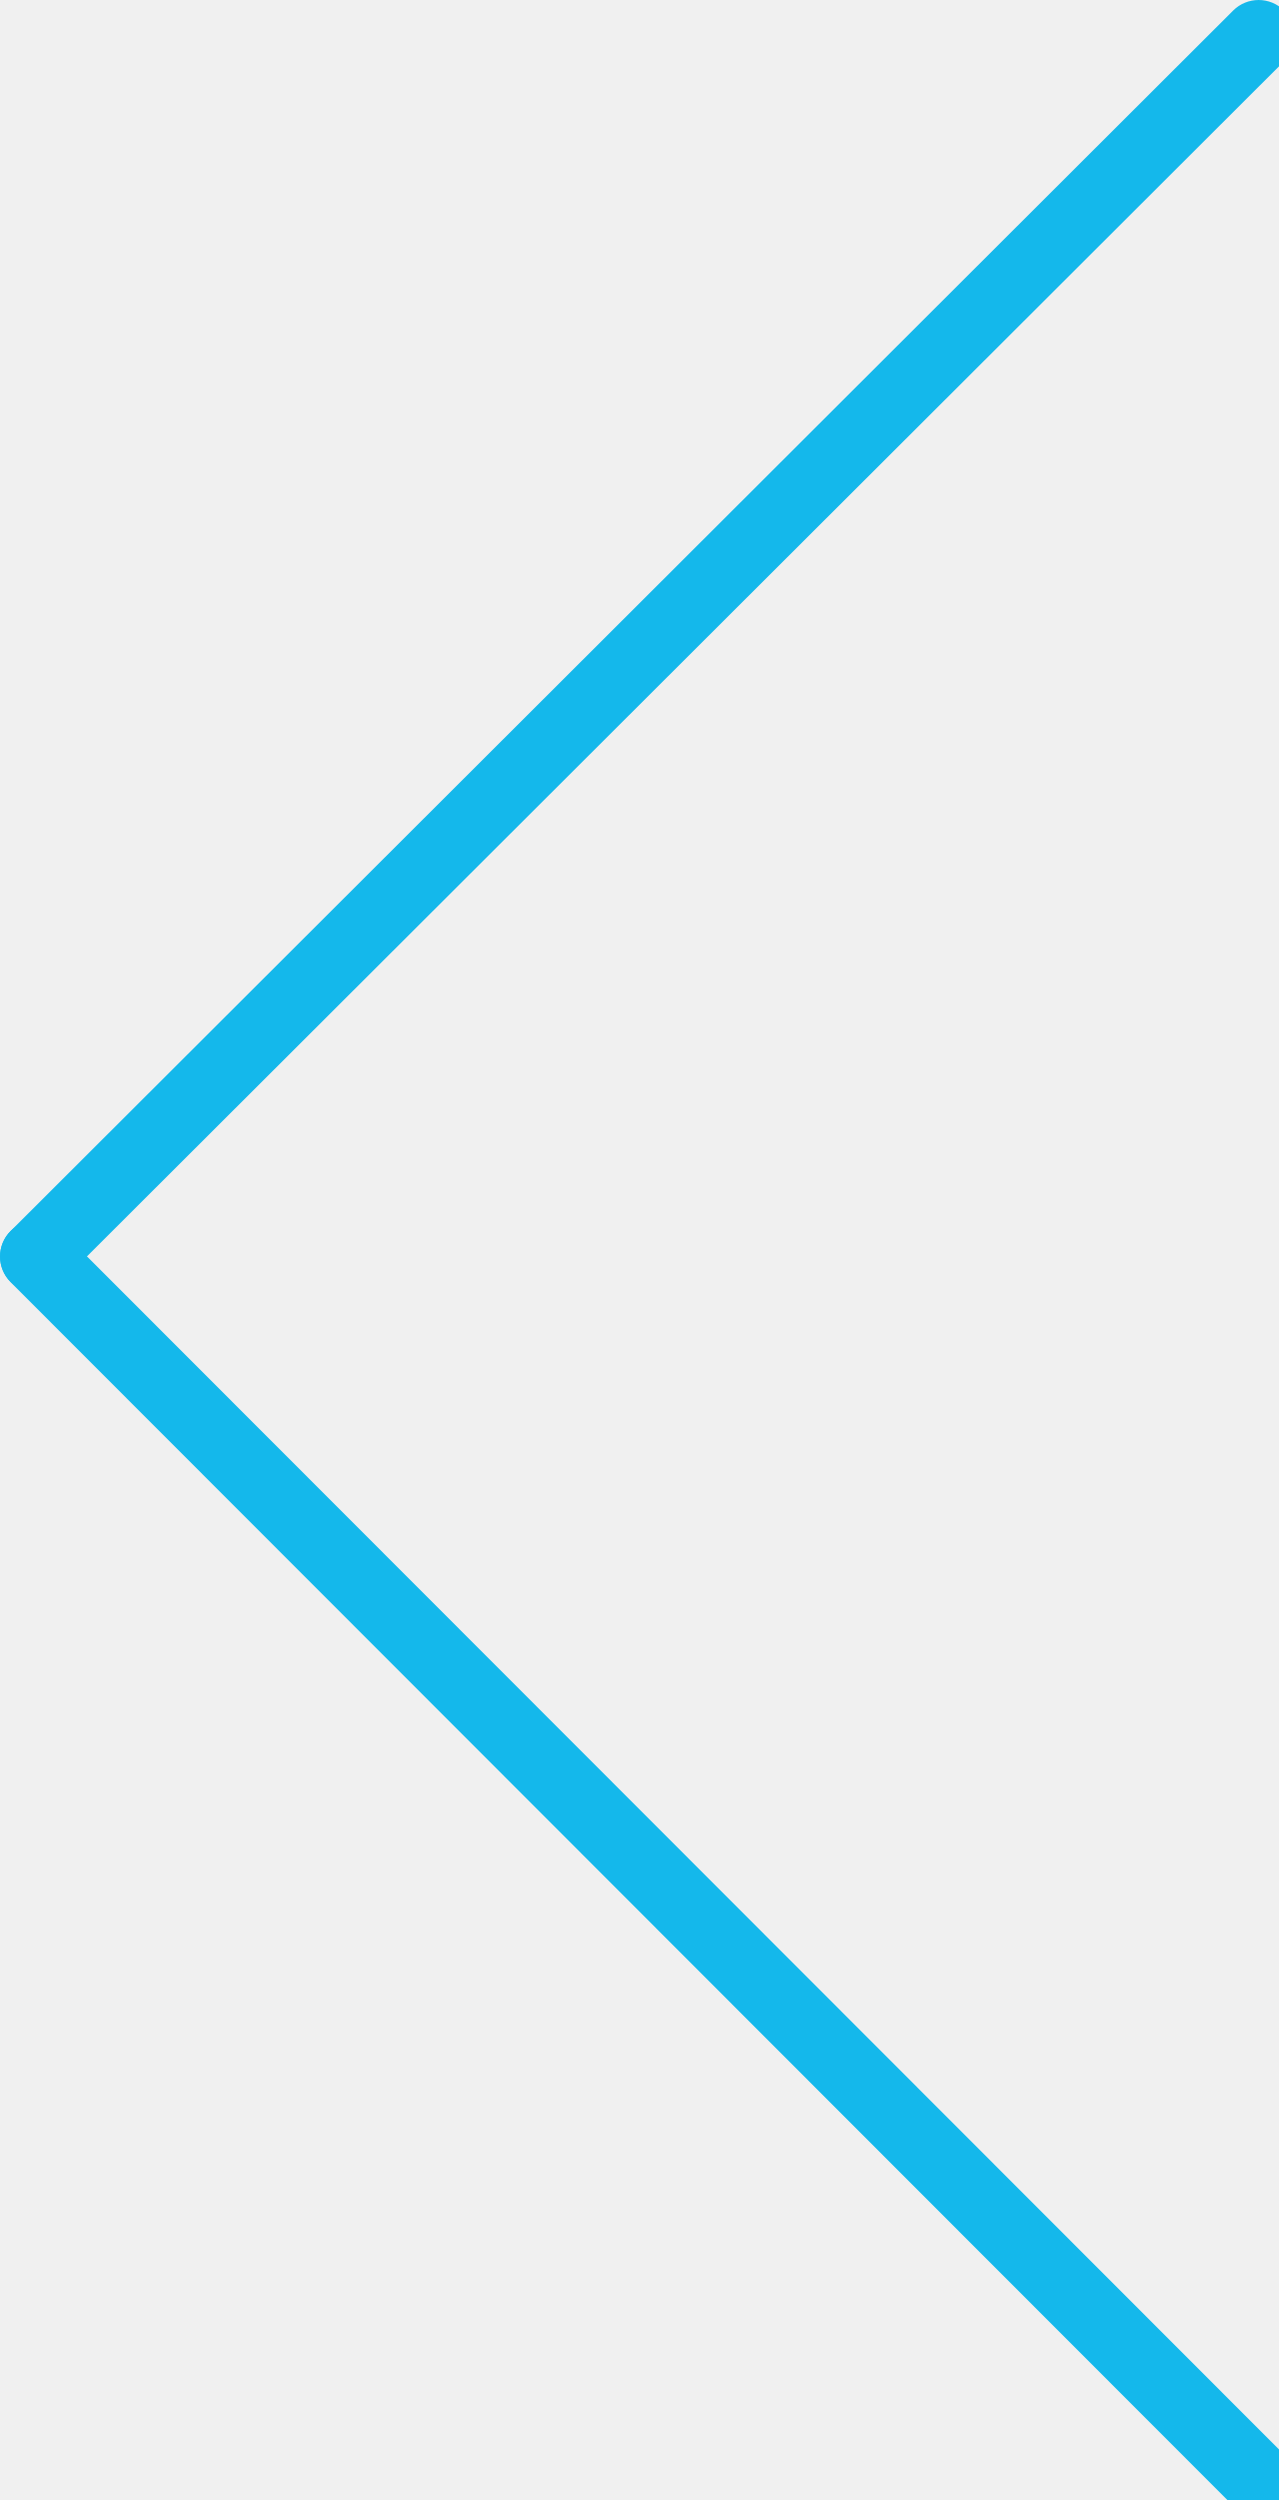
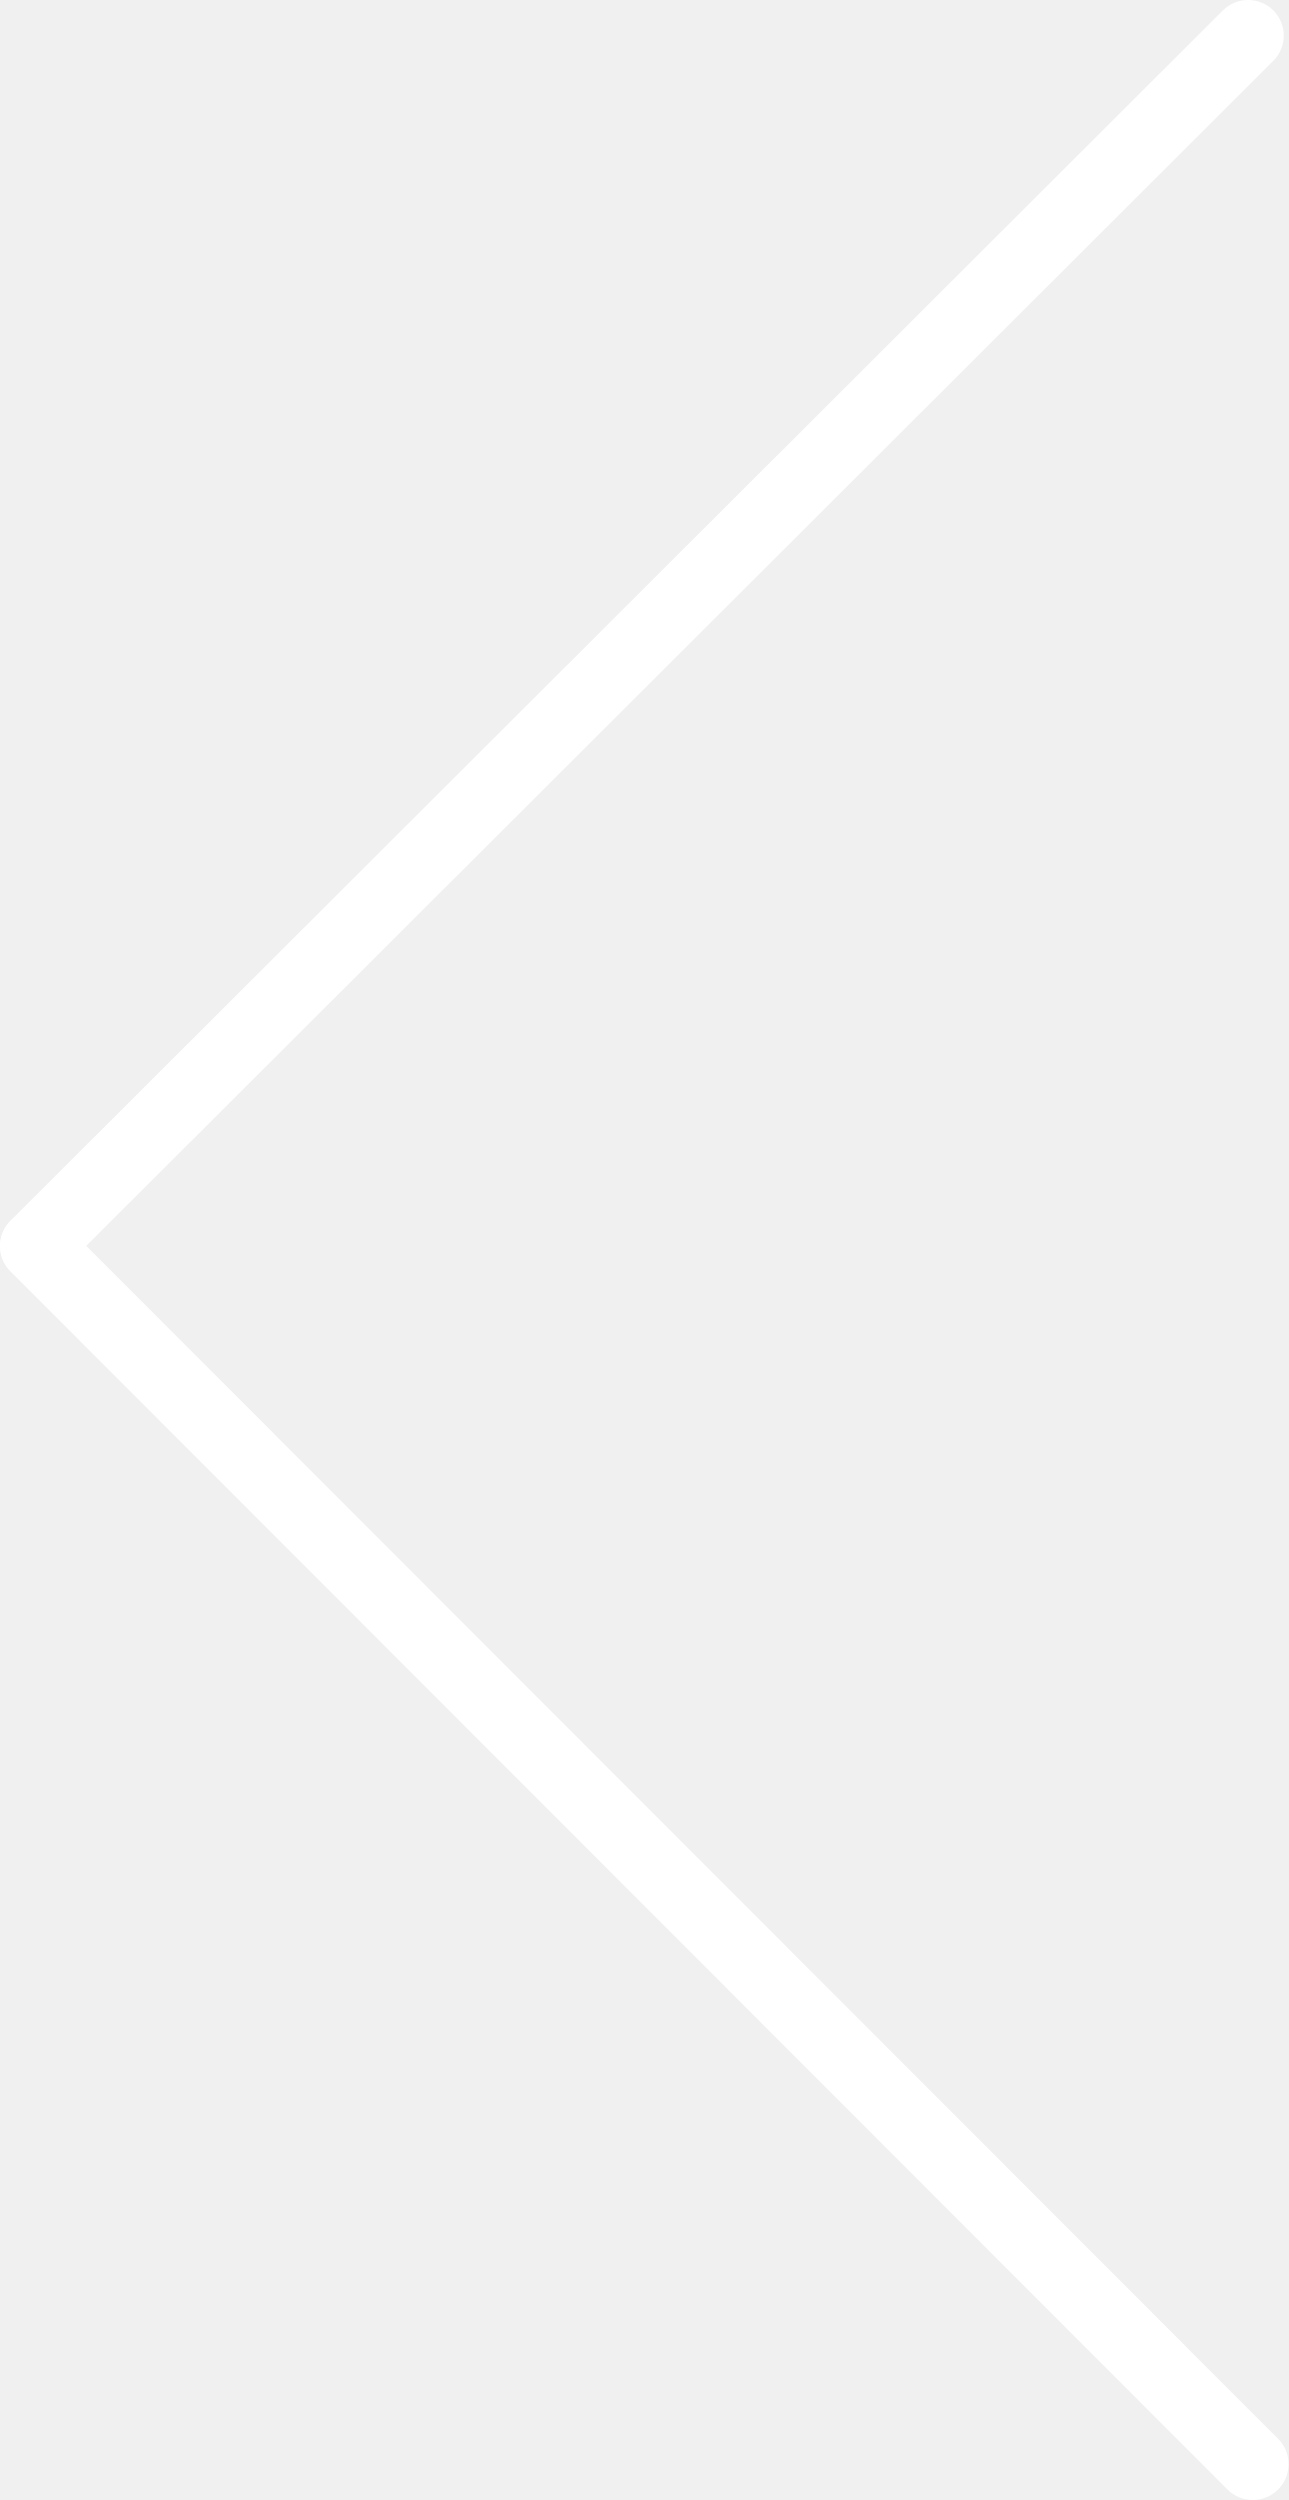
- <svg xmlns="http://www.w3.org/2000/svg">
-   <path style="fill:#14b8eb;fill-rule:evenodd" id="path827" d="m 0.336,40.43 c -0.443,-0.442 -0.443,-1.159 0.001,-1.603 L 38.896,0.333 c 0.444,-0.443 1.163,-0.444 1.606,-0.001 0.443,0.442 0.442,1.16 -10e-4,1.603 L 1.942,40.429 c -0.444,0.443 -1.163,0.444 -1.606,10e-4 z" />
-   <path style="fill:#14b8eb;fill-opacity:1;fill-rule:evenodd" id="path829" d="m 0.334,38.83 c -0.445,0.445 -0.445,1.168 0.001,1.613 l 38.708,38.742 c 0.445,0.446 1.167,0.446 1.611,10e-4 0.445,-0.445 0.445,-1.167 0,-1.613 l -38.708,-38.742 c -0.446,-0.446 -1.167,-0.446 -1.612,-10e-4 z" />
+ <svg xmlns="http://www.w3.org/2000/svg" height="79.52" width="40.987">
+   <path style="fill:#ffffff;fill-rule:evenodd" d="m 0.336,40.43 c -0.443,-0.442 -0.443,-1.159 0.001,-1.603 L 38.896,0.333 c 0.444,-0.443 1.163,-0.444 1.606,-0.001 0.443,0.442 0.442,1.16 -10e-4,1.603 L 1.942,40.429 c -0.444,0.443 -1.163,0.444 -1.606,10e-4 z" />
+   <path style="fill:#ffffff;fill-opacity:1;fill-rule:evenodd" d="m 0.334,38.83 c -0.445,0.445 -0.445,1.168 0.001,1.613 l 38.708,38.742 c 0.445,0.446 1.167,0.446 1.611,10e-4 0.445,-0.445 0.445,-1.167 0,-1.613 l -38.708,-38.742 c -0.446,-0.446 -1.167,-0.446 -1.612,-10e-4 z" />
</svg>
